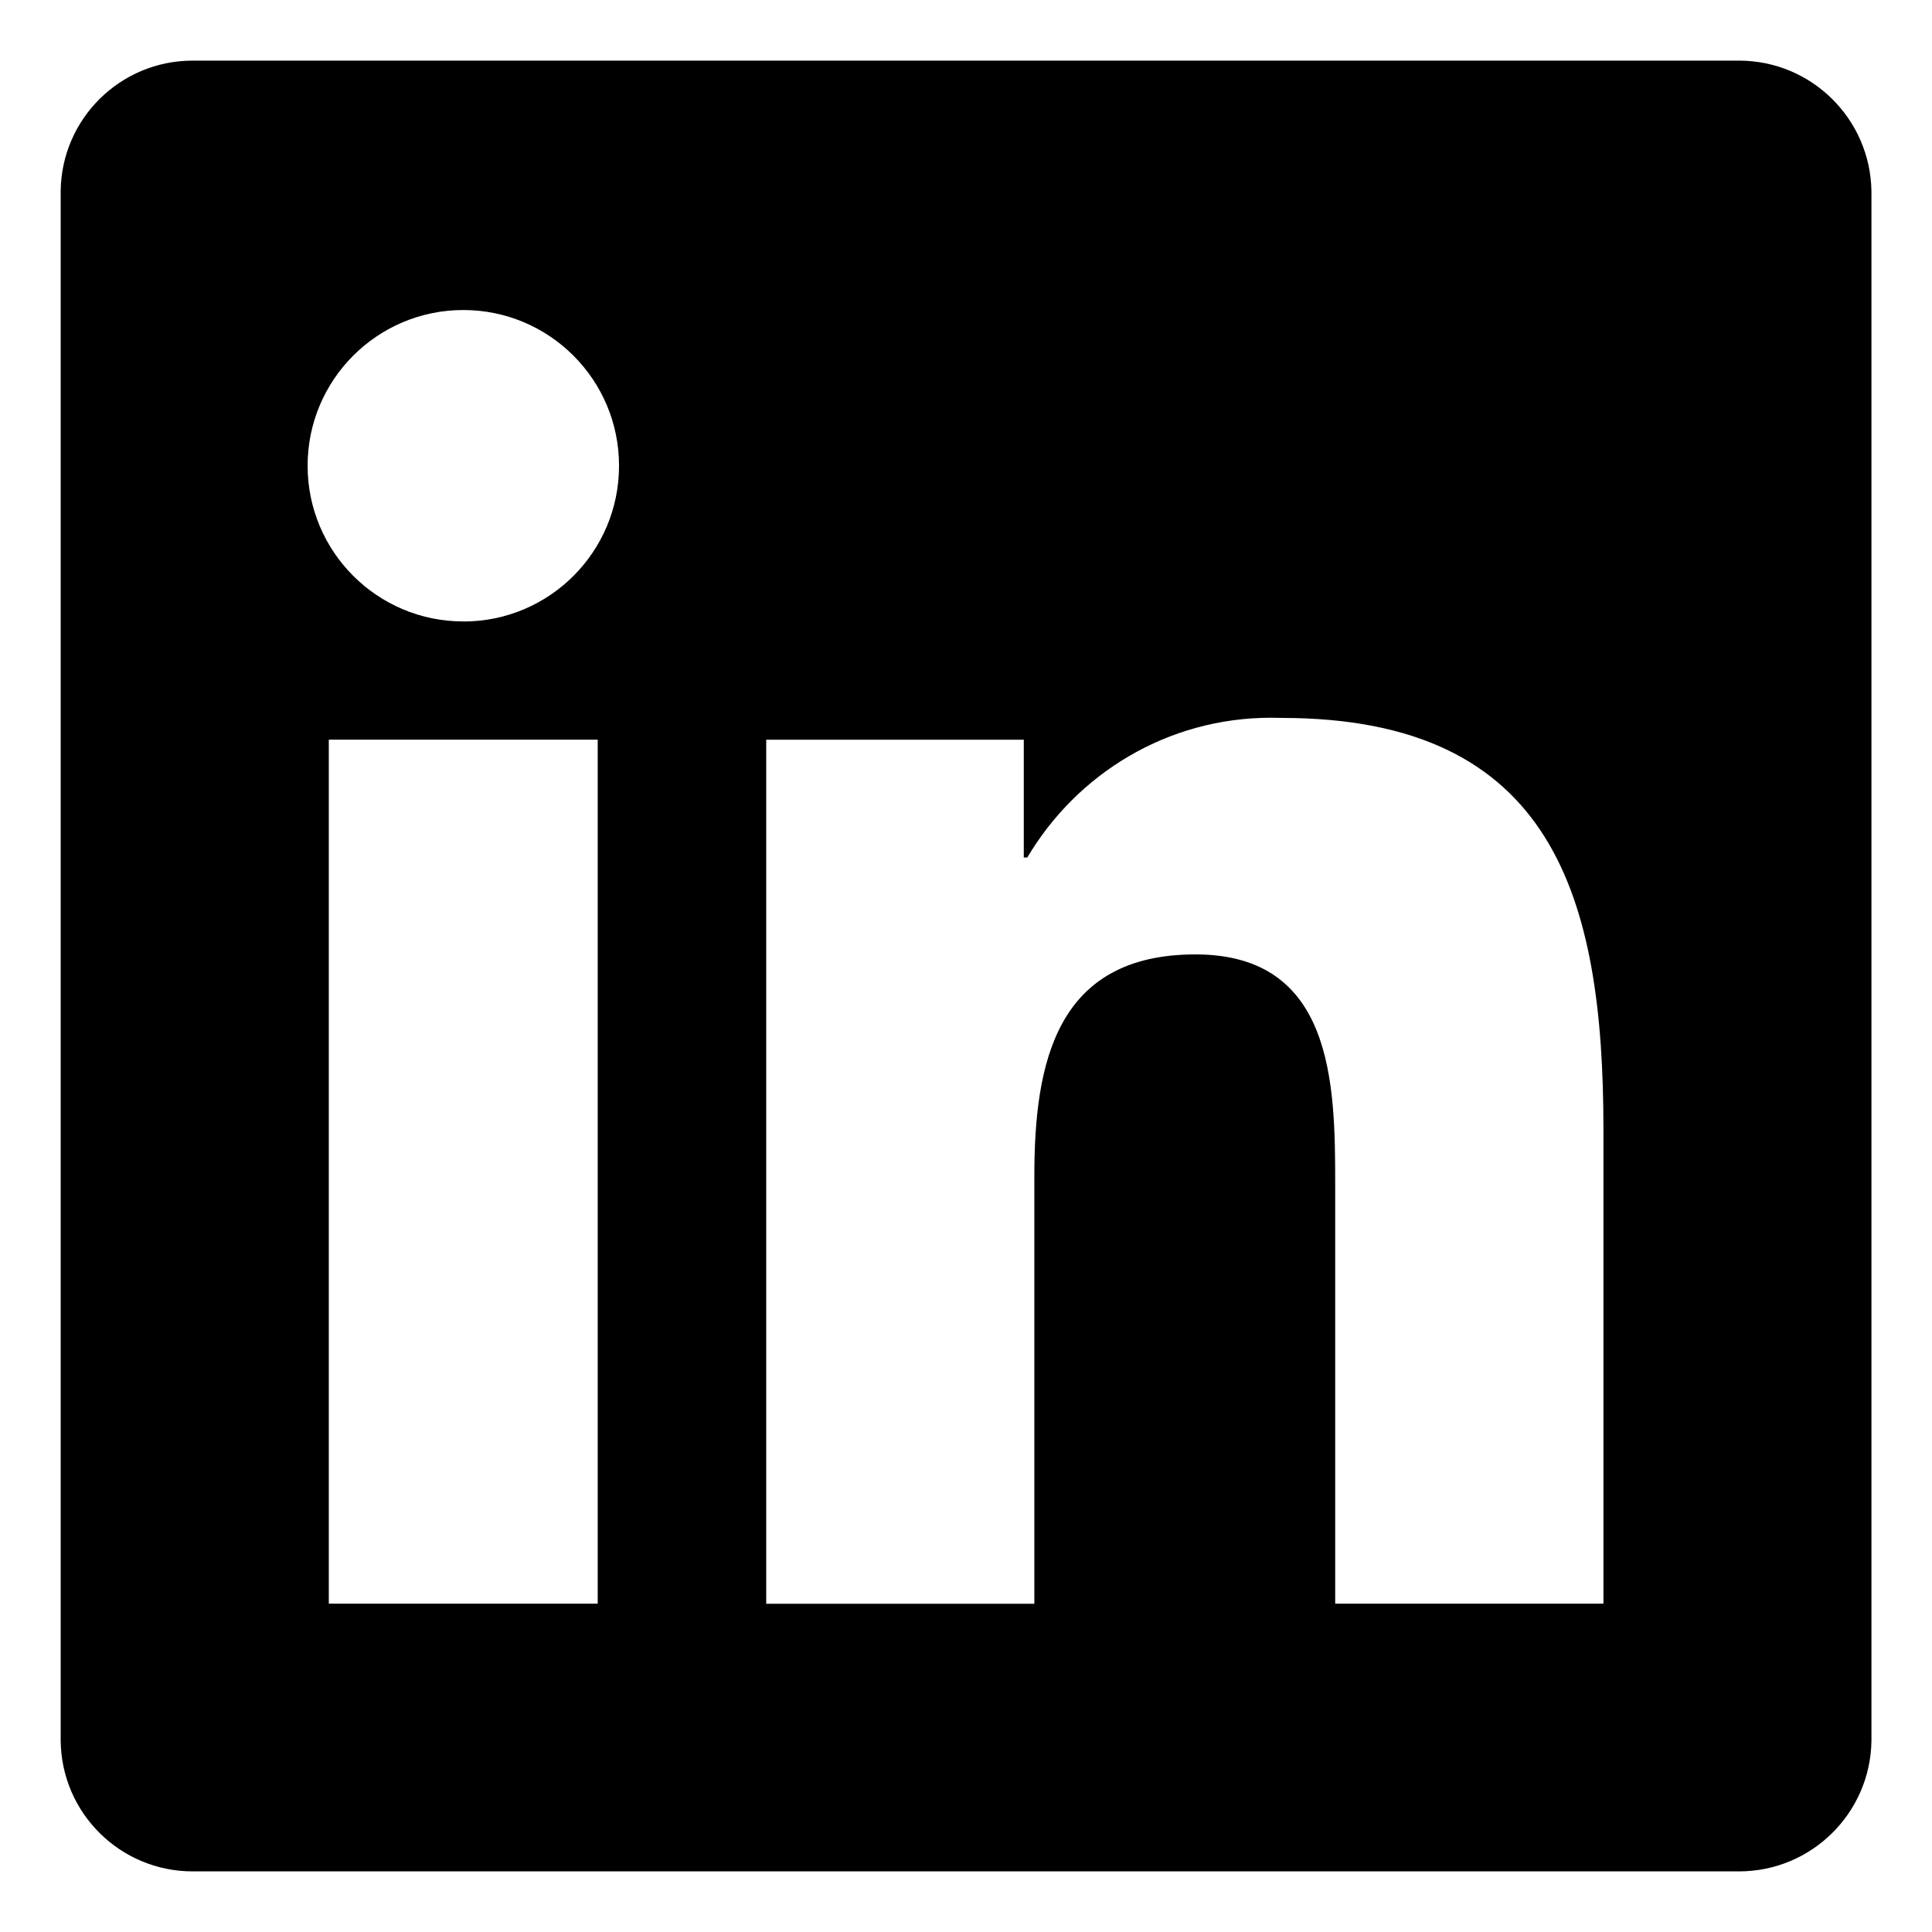
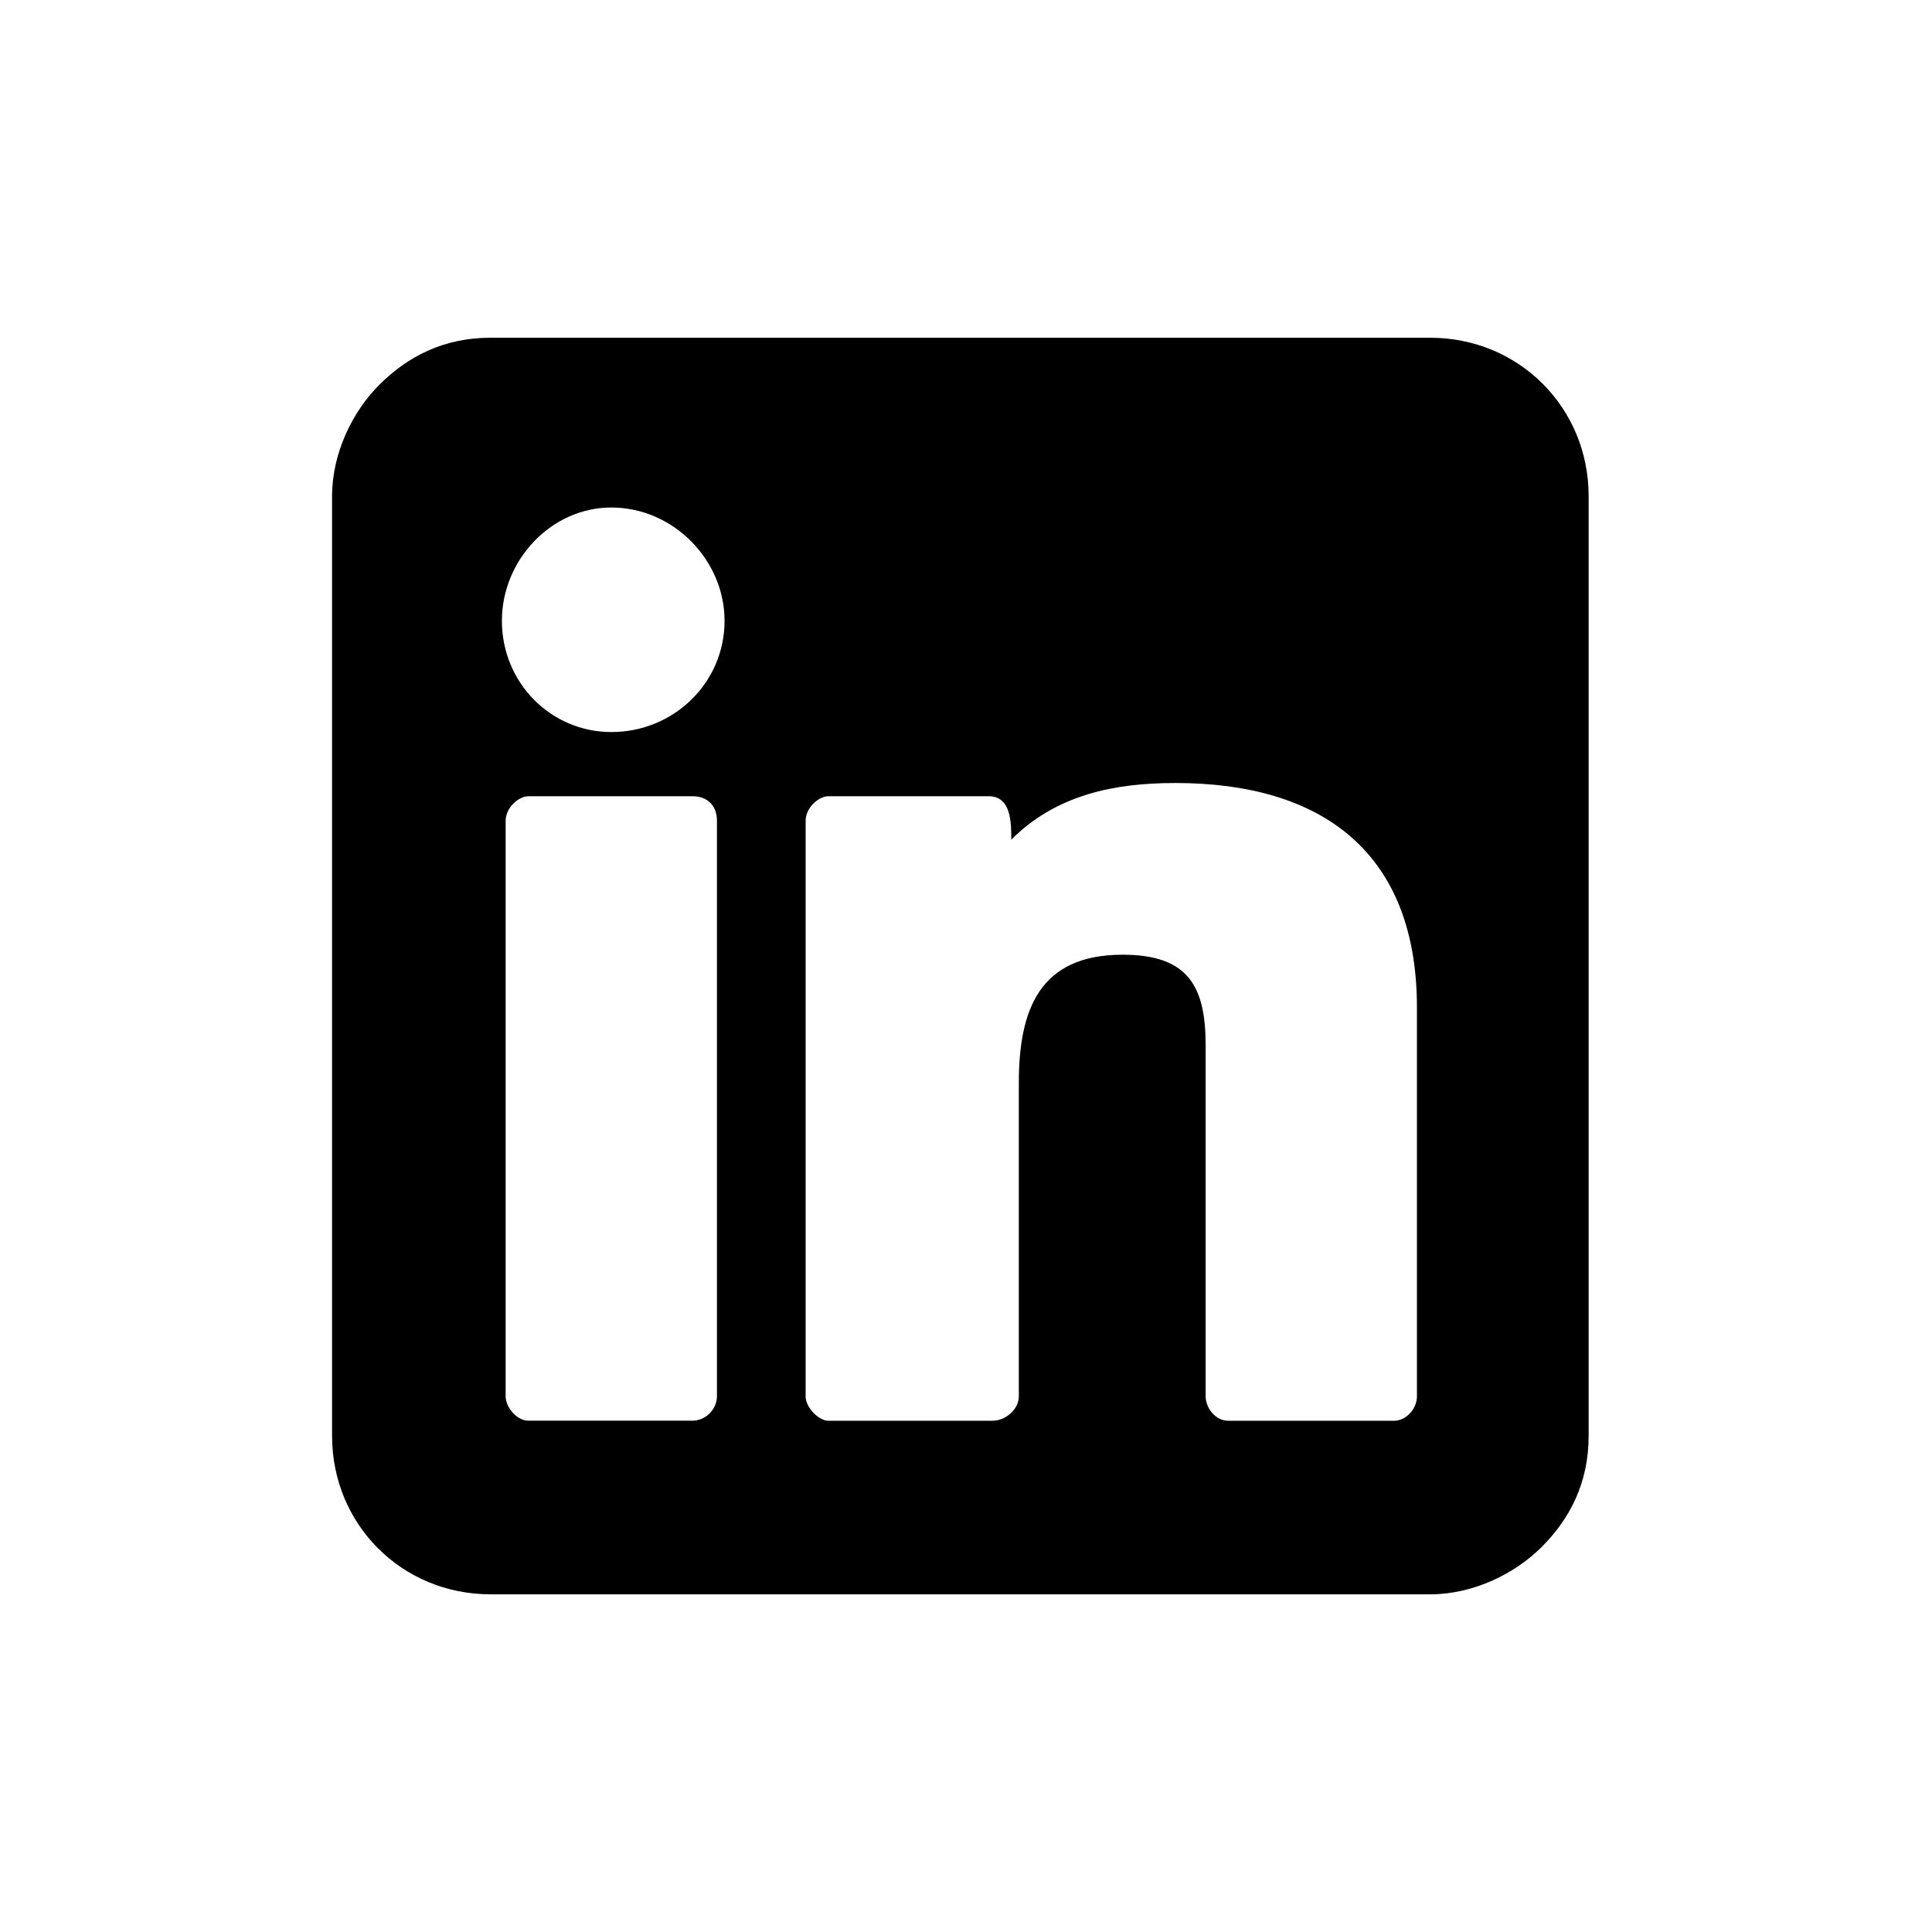
- <svg xmlns="http://www.w3.org/2000/svg" fill="#000000" width="800px" height="800px" viewBox="0 0 32 32" version="1.1">
-   <path d="M28.778 1.004h-25.56c-0.008-0-0.017-0-0.027-0-1.199 0-2.172 0.964-2.186 2.159v25.672c0.014 1.196 0.987 2.161 2.186 2.161 0.010 0 0.019-0 0.029-0h25.555c0.008 0 0.018 0 0.028 0 1.2 0 2.175-0.963 2.194-2.159l0-0.002v-25.67c-0.019-1.197-0.994-2.161-2.195-2.161-0.010 0-0.019 0-0.029 0h0.001zM9.9 26.562h-4.454v-14.311h4.454zM7.674 10.293c-1.425 0-2.579-1.155-2.579-2.579s1.155-2.579 2.579-2.579c1.424 0 2.579 1.154 2.579 2.578v0c0 0.001 0 0.002 0 0.004 0 1.423-1.154 2.577-2.577 2.577-0.001 0-0.002 0-0.003 0h0zM26.556 26.562h-4.441v-6.959c0-1.66-0.034-3.795-2.314-3.795-2.316 0-2.669 1.806-2.669 3.673v7.082h-4.441v-14.311h4.266v1.951h0.058c0.828-1.395 2.326-2.315 4.039-2.315 0.061 0 0.121 0.001 0.181 0.003l-0.009-0c4.5 0 5.332 2.962 5.332 6.817v7.855z" />
+ <svg xmlns="http://www.w3.org/2000/svg" fill="#000000" width="800px" height="800px" viewBox="-5.5 0 32 32" version="1.1">
+   <path d="M0 8.219v15.563c0 1.469 1.156 2.625 2.625 2.625h15.563c0.719 0 1.406-0.344 1.844-0.781 0.469-0.469 0.781-1.063 0.781-1.844v-15.563c0-1.469-1.156-2.625-2.625-2.625h-15.563c-0.781 0-1.375 0.313-1.844 0.781-0.438 0.438-0.781 1.125-0.781 1.844zM2.813 10.281c0-1 0.813-1.875 1.813-1.875 1.031 0 1.875 0.875 1.875 1.875 0 1.031-0.844 1.844-1.875 1.844-1 0-1.813-0.813-1.813-1.844zM7.844 23.125v-9.531c0-0.219 0.219-0.406 0.375-0.406h2.656c0.375 0 0.375 0.438 0.375 0.719 0.75-0.75 1.719-0.938 2.719-0.938 2.438 0 4 1.156 4 3.719v6.438c0 0.219-0.188 0.406-0.375 0.406h-2.75c-0.219 0-0.375-0.219-0.375-0.406v-5.813c0-0.969-0.281-1.5-1.375-1.5-1.375 0-1.719 0.906-1.719 2.125v5.188c0 0.219-0.219 0.406-0.438 0.406h-2.719c-0.156 0-0.375-0.219-0.375-0.406zM2.875 23.125v-9.531c0-0.219 0.219-0.406 0.375-0.406h2.719c0.25 0 0.406 0.156 0.406 0.406v9.531c0 0.219-0.188 0.406-0.406 0.406h-2.719c-0.188 0-0.375-0.219-0.375-0.406z" />
</svg>
